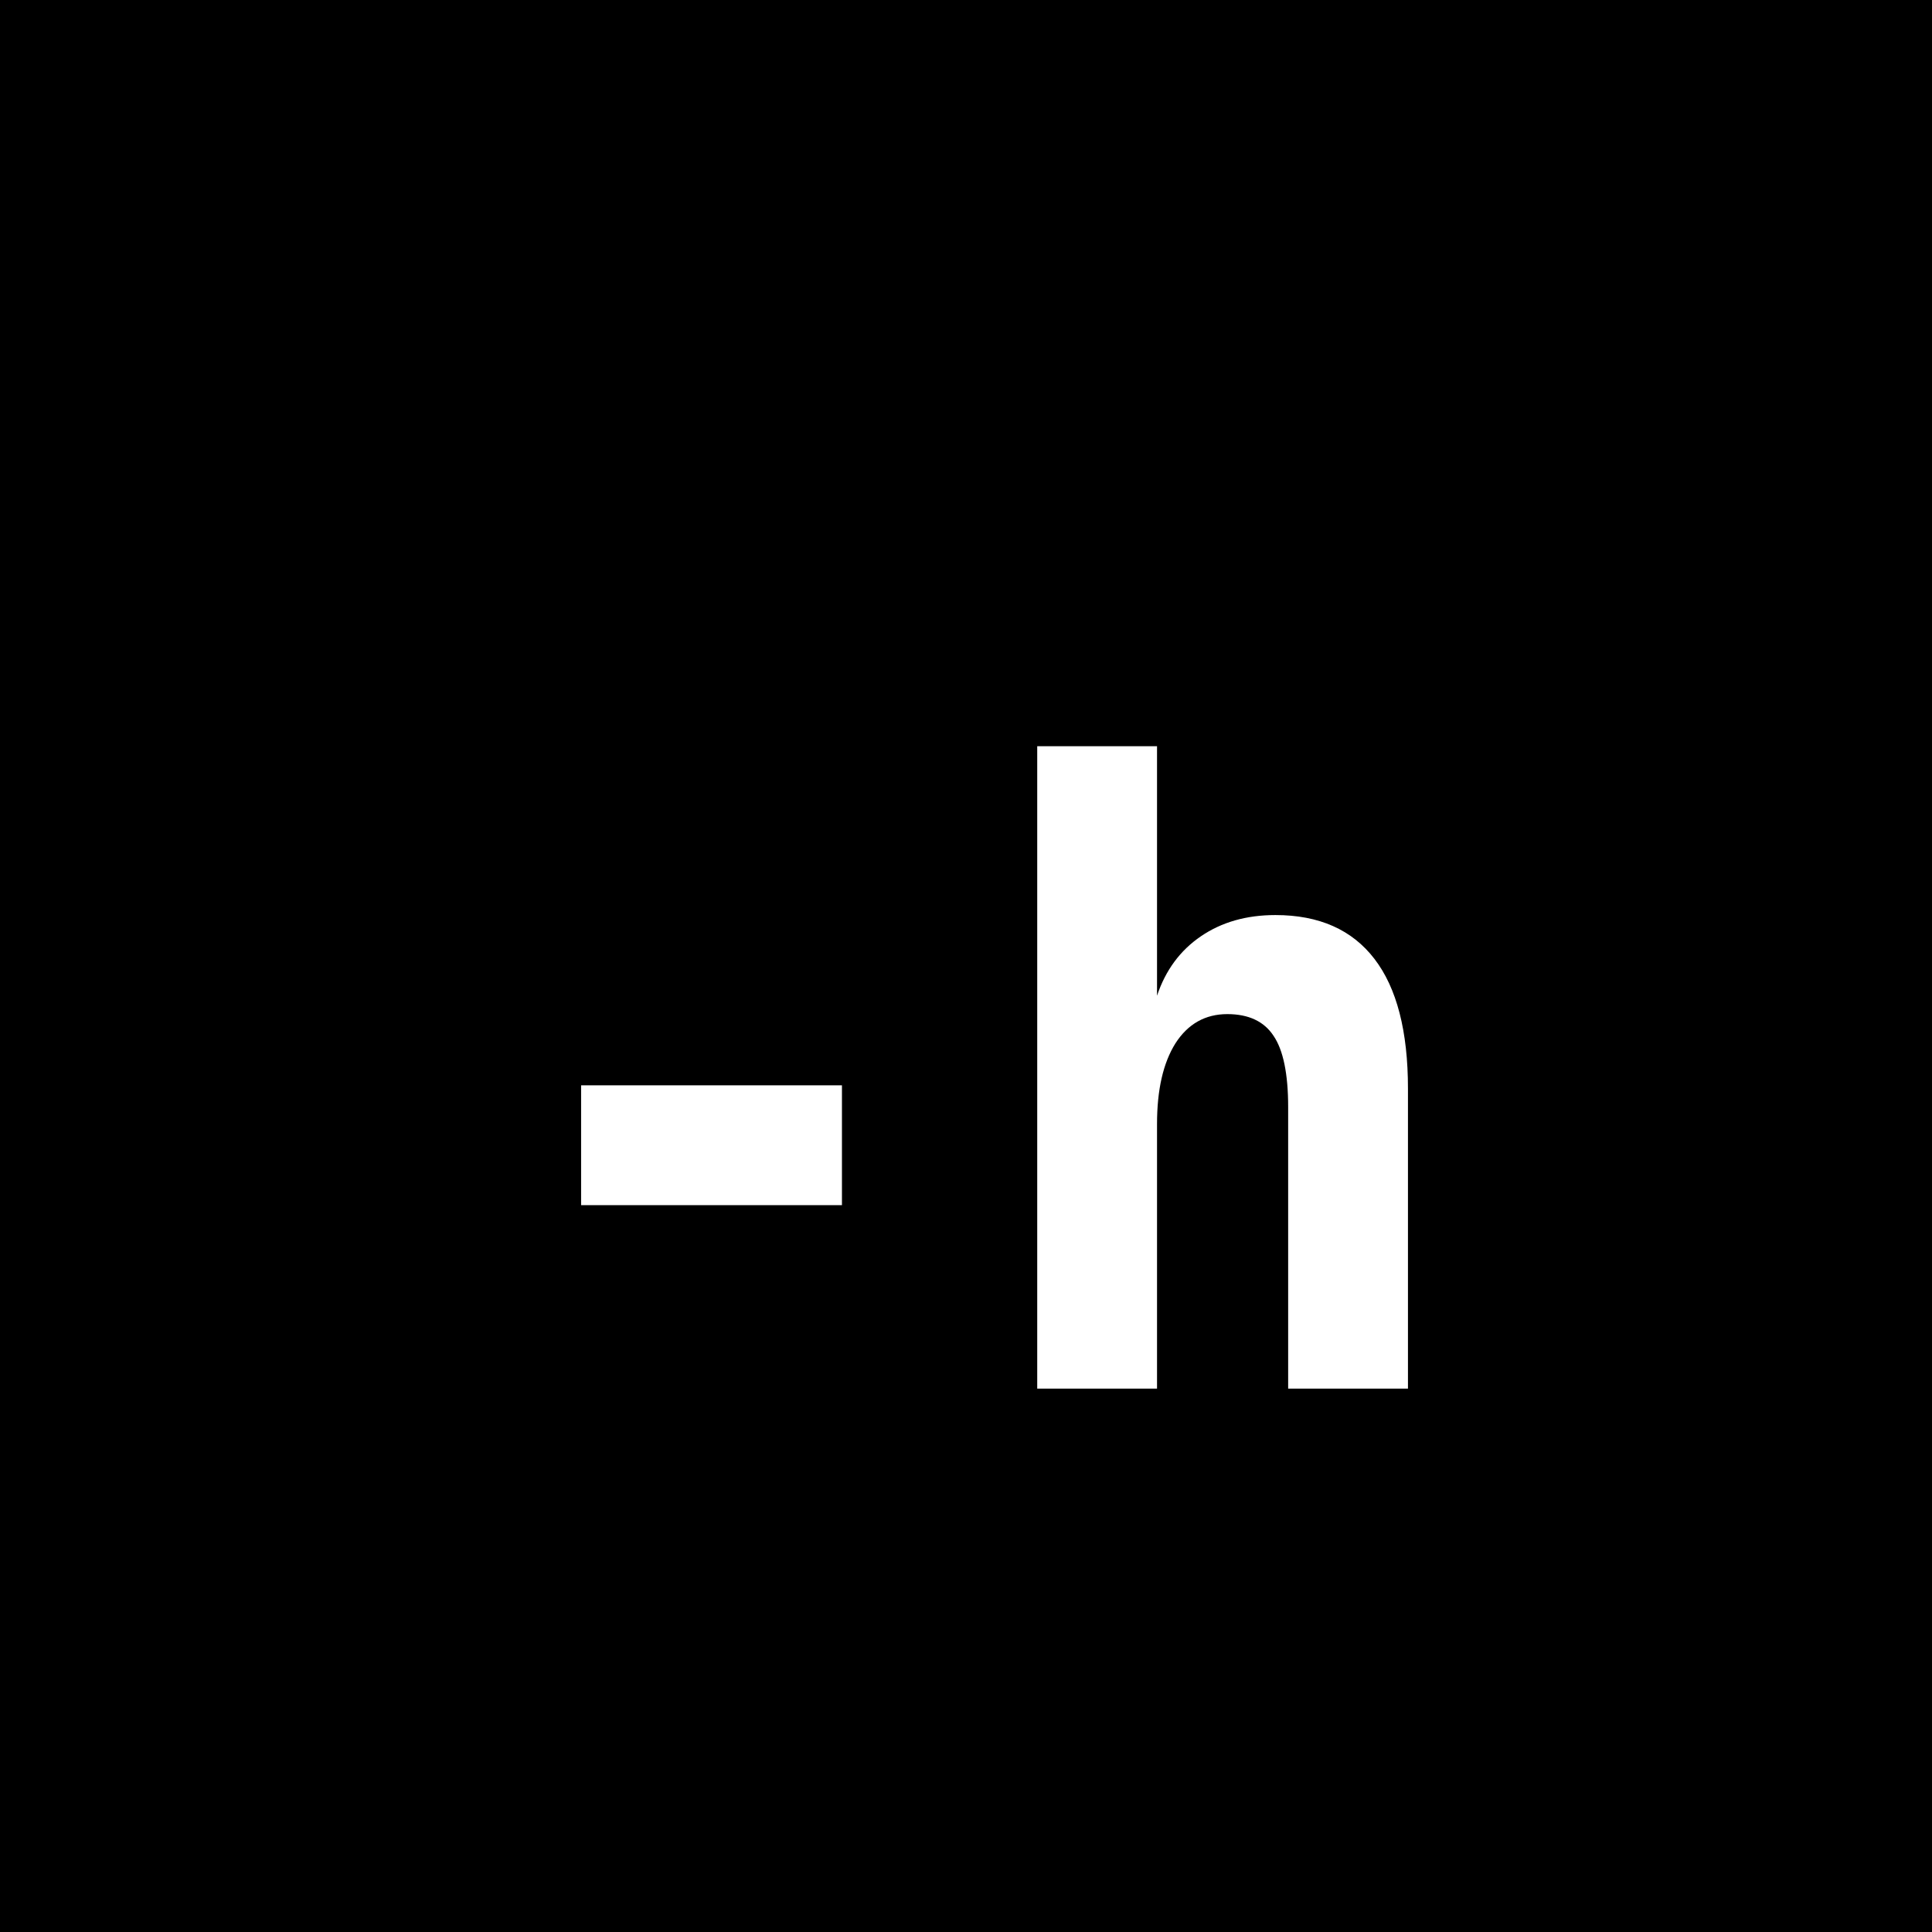
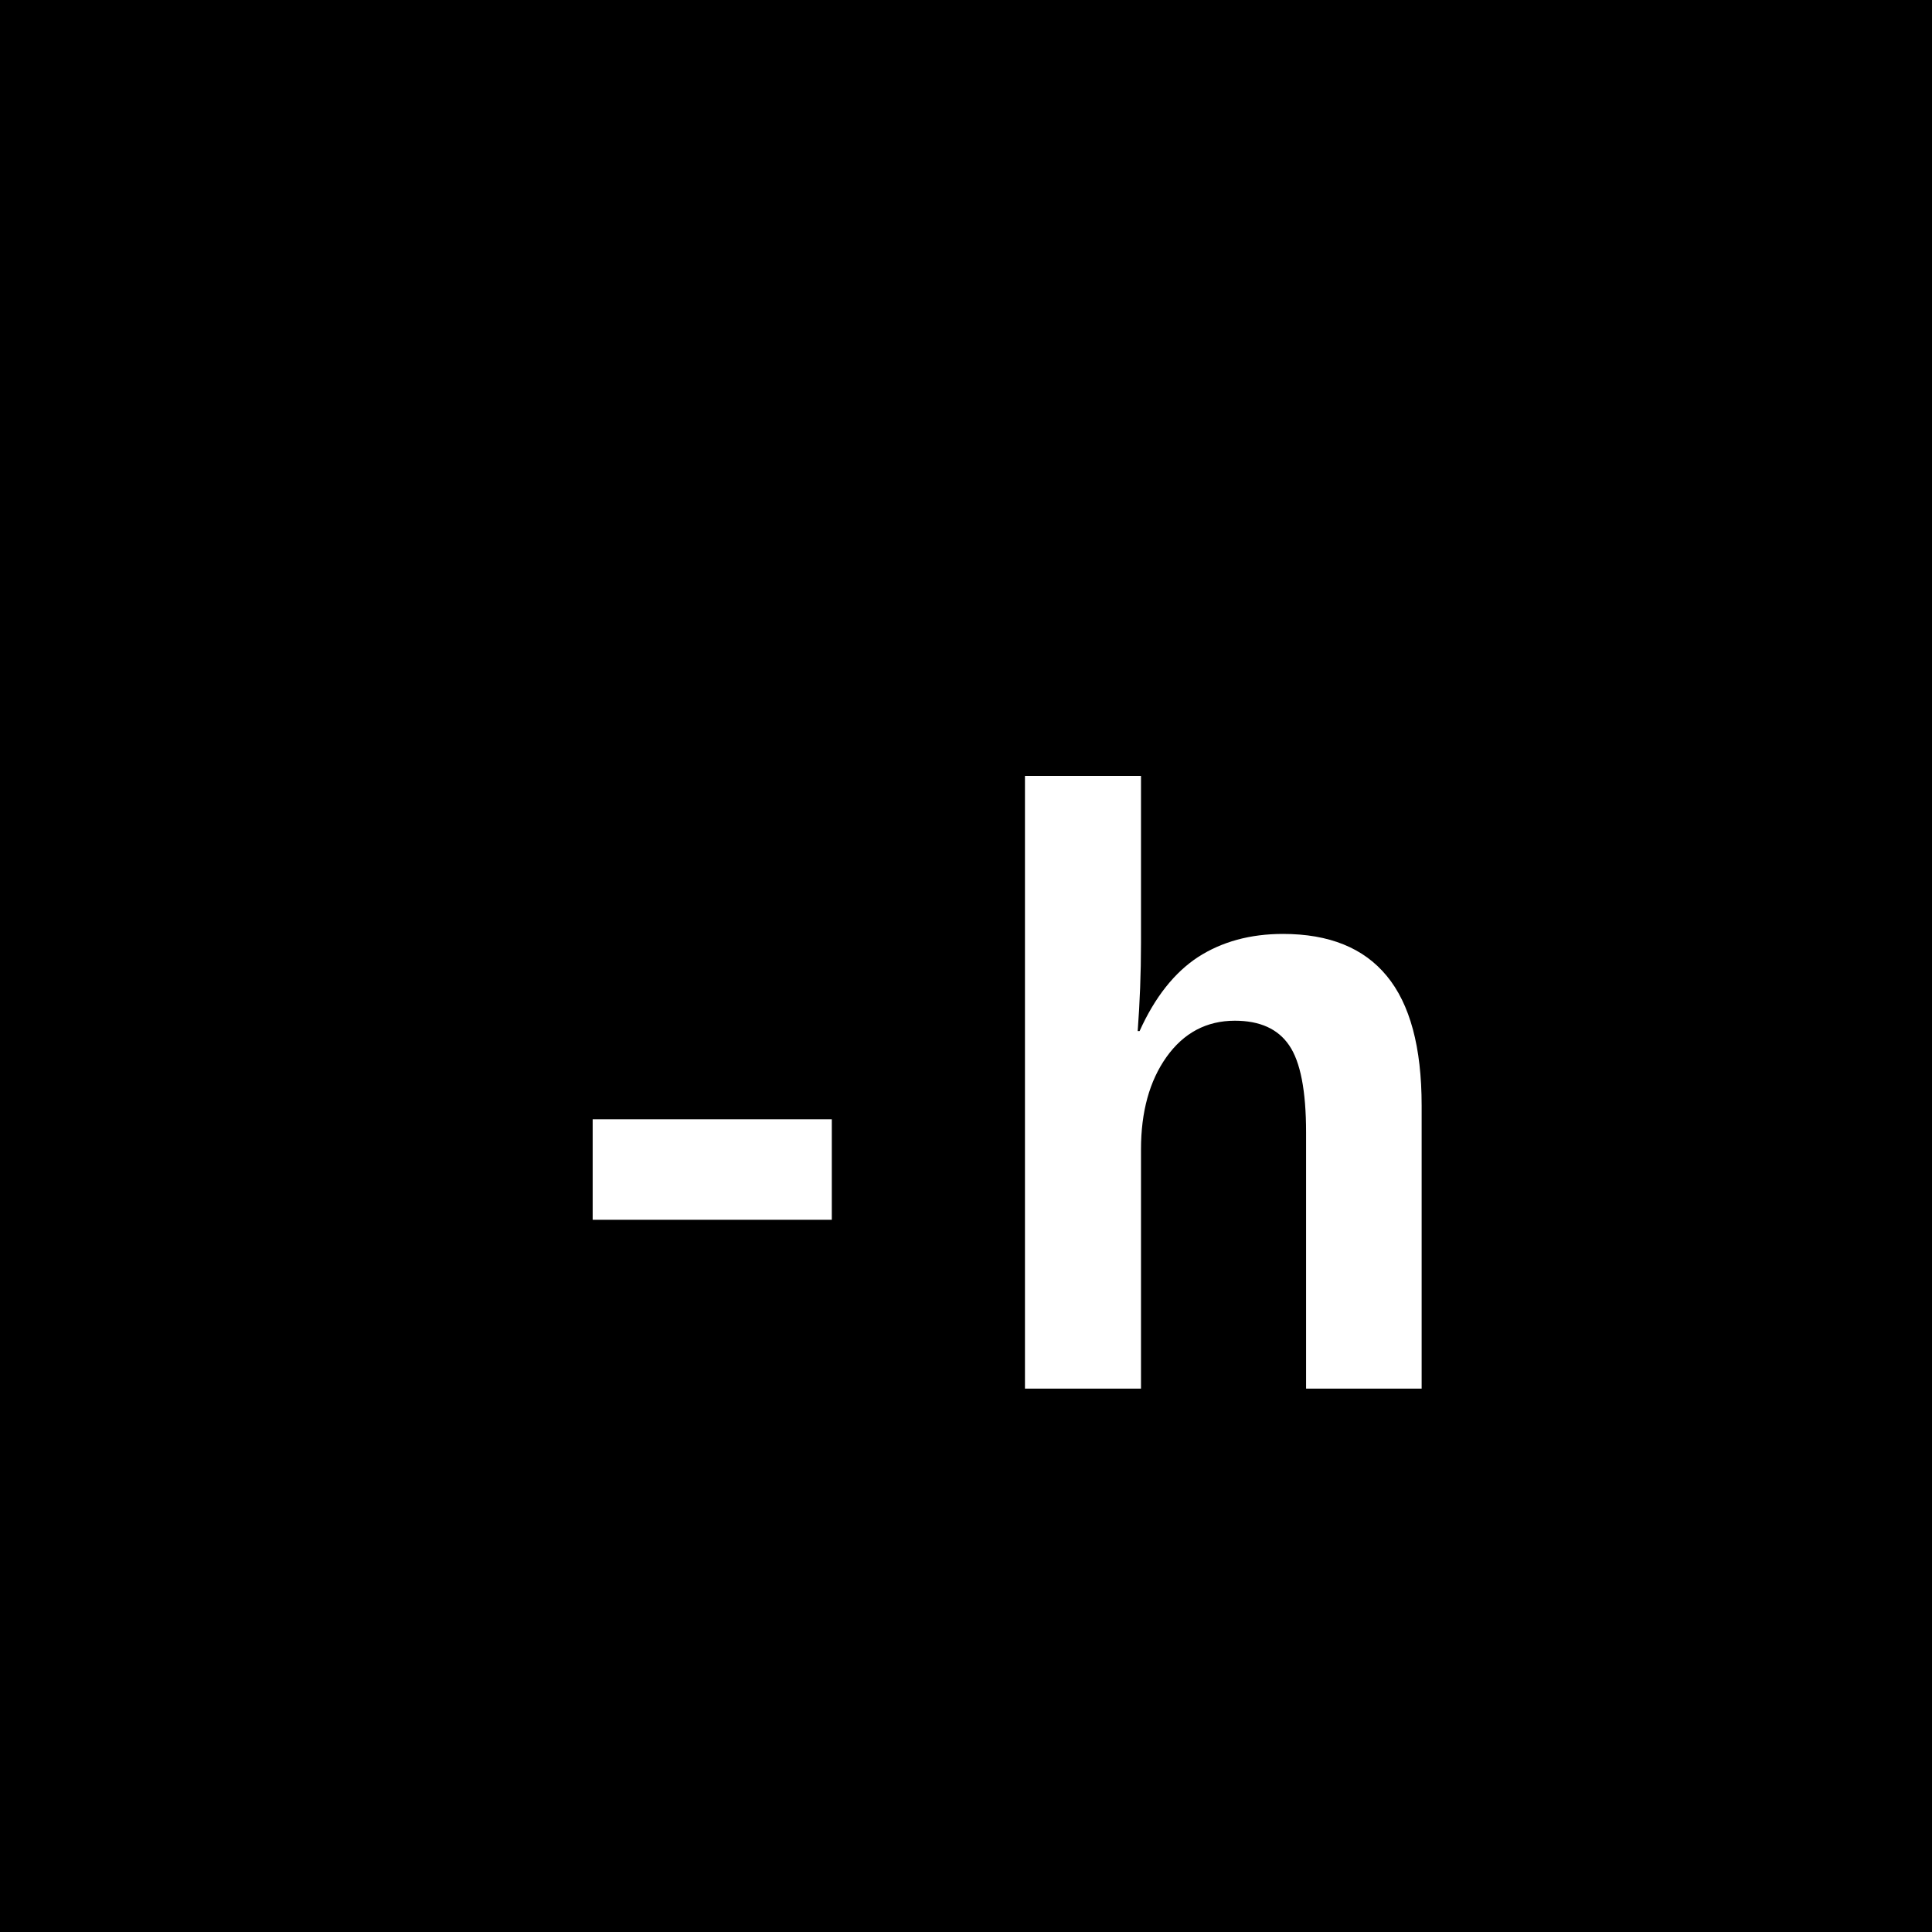
<svg xmlns="http://www.w3.org/2000/svg" viewBox="0 0 64 64">
  <rect width="64" height="64" fill="#000" />
-   <text x="32" y="46" font-family="monospace" font-size="28" font-weight="bold" text-anchor="middle" fill="#fff">-h</text>
+   <text x="32" y="46" font-family="'SF Mono', 'Monaco', 'Consolas', 'Courier New', monospace" font-size="28" font-weight="bold" text-anchor="middle" fill="#fff">-h</text>
</svg>
